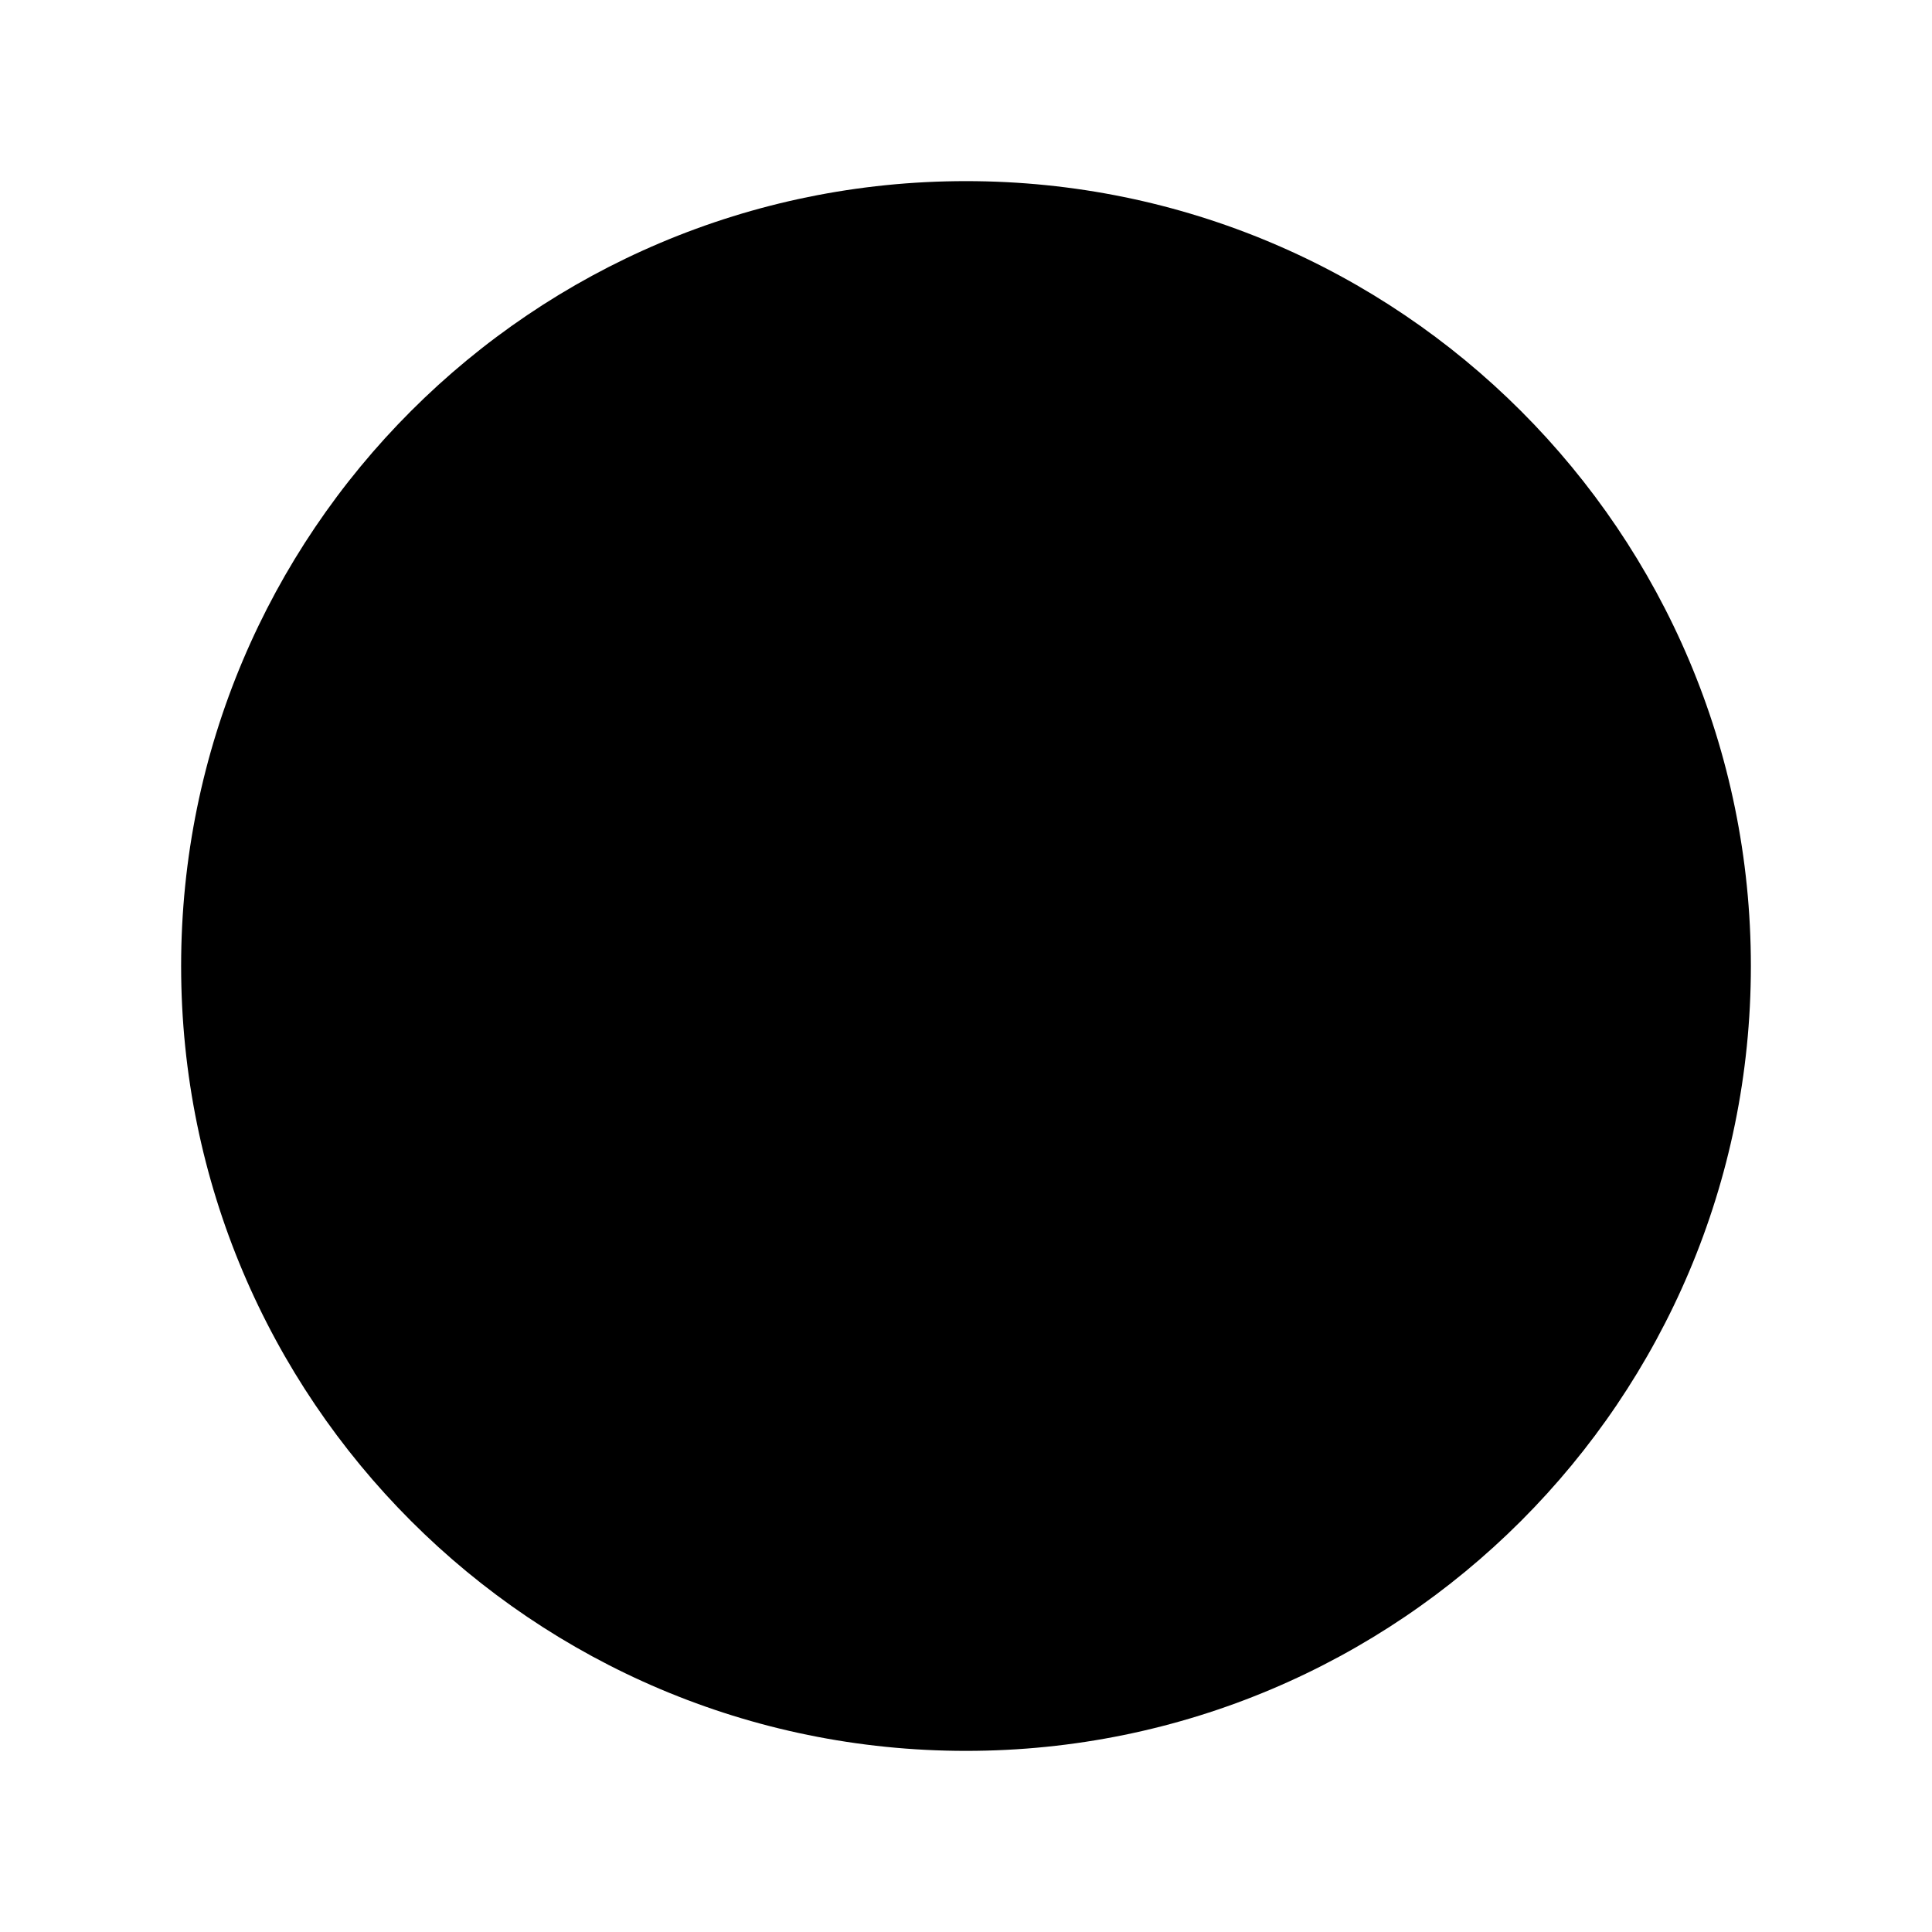
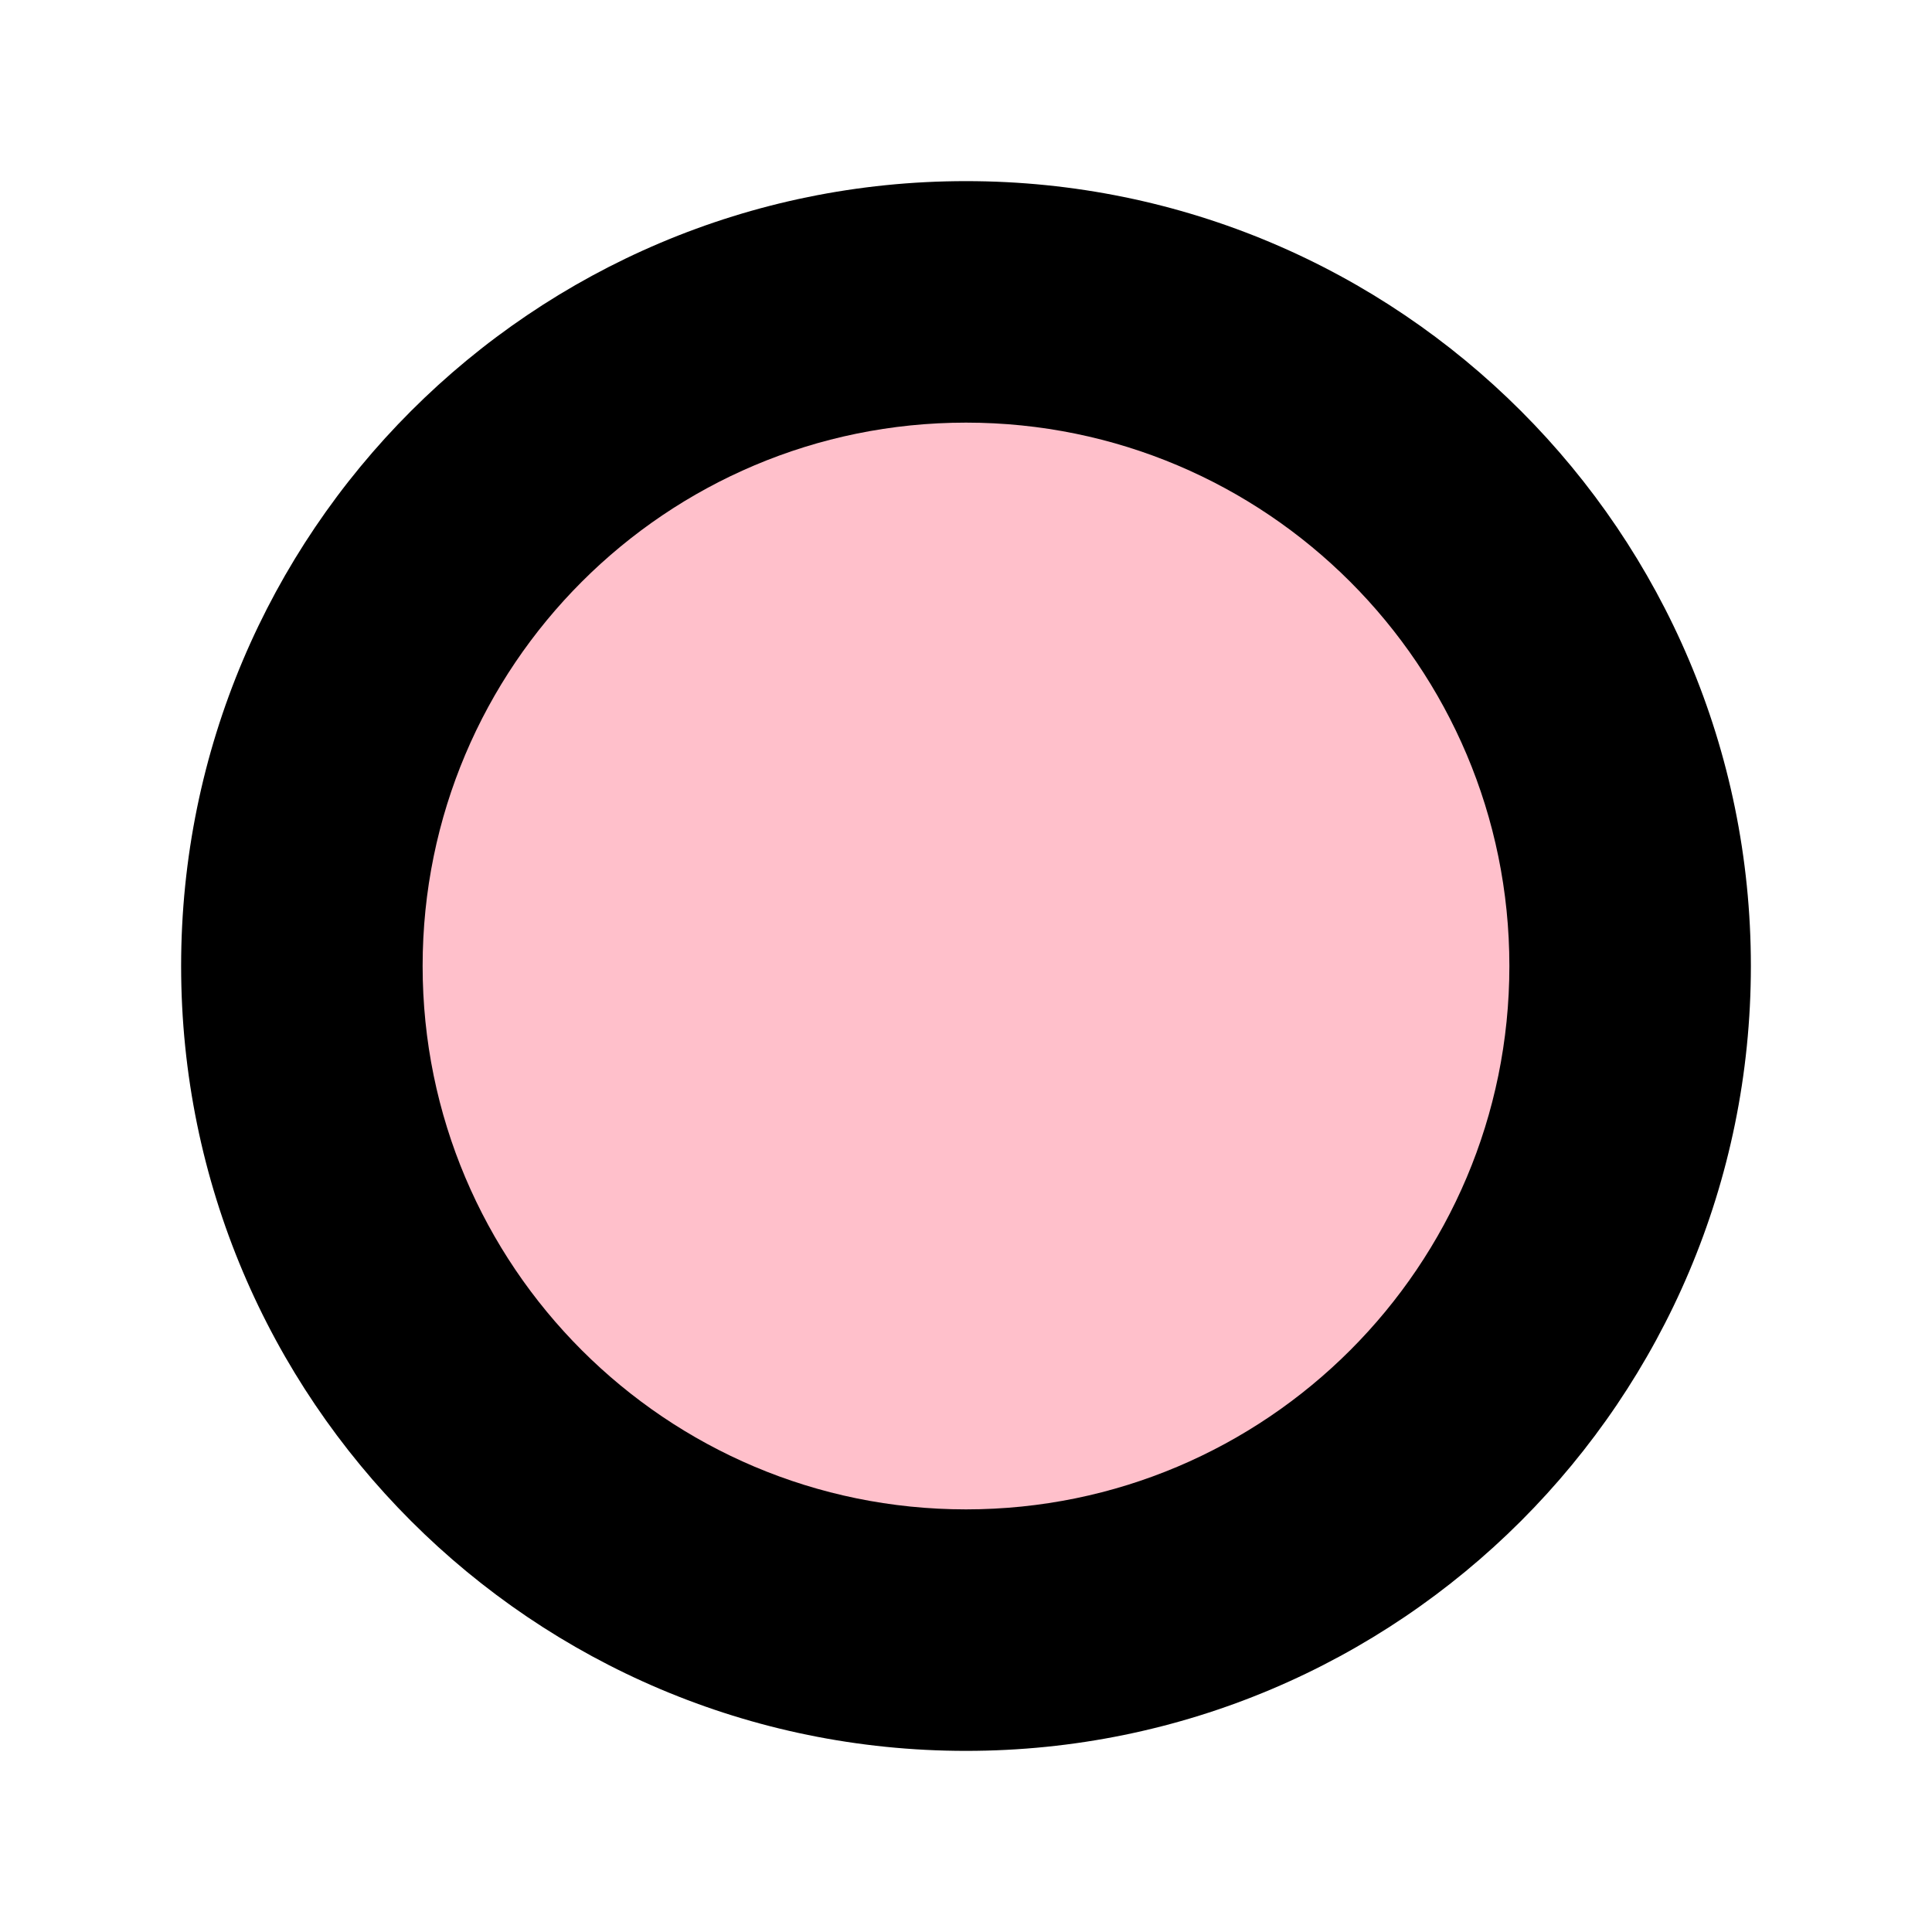
<svg xmlns="http://www.w3.org/2000/svg" xmlns:xlink="http://www.w3.org/1999/xlink">
  <symbol id="circle-in-circle" viewBox="0 0 32 32">
    <g>
      <circle cx="16" cy="16" r="13" />
      <circle fill="currentColor" cx="16" cy="16" r="9" />
    </g>
  </symbol>
-   <use xlink:href="#circle-in-circle">
-     <style>
-       color: pink;
-       fill: purple;
-       stroke: brown;
-     </style>
+   <use xlink:href="#circle-in-circle" style="color: pink;">
  </use>
</svg>
